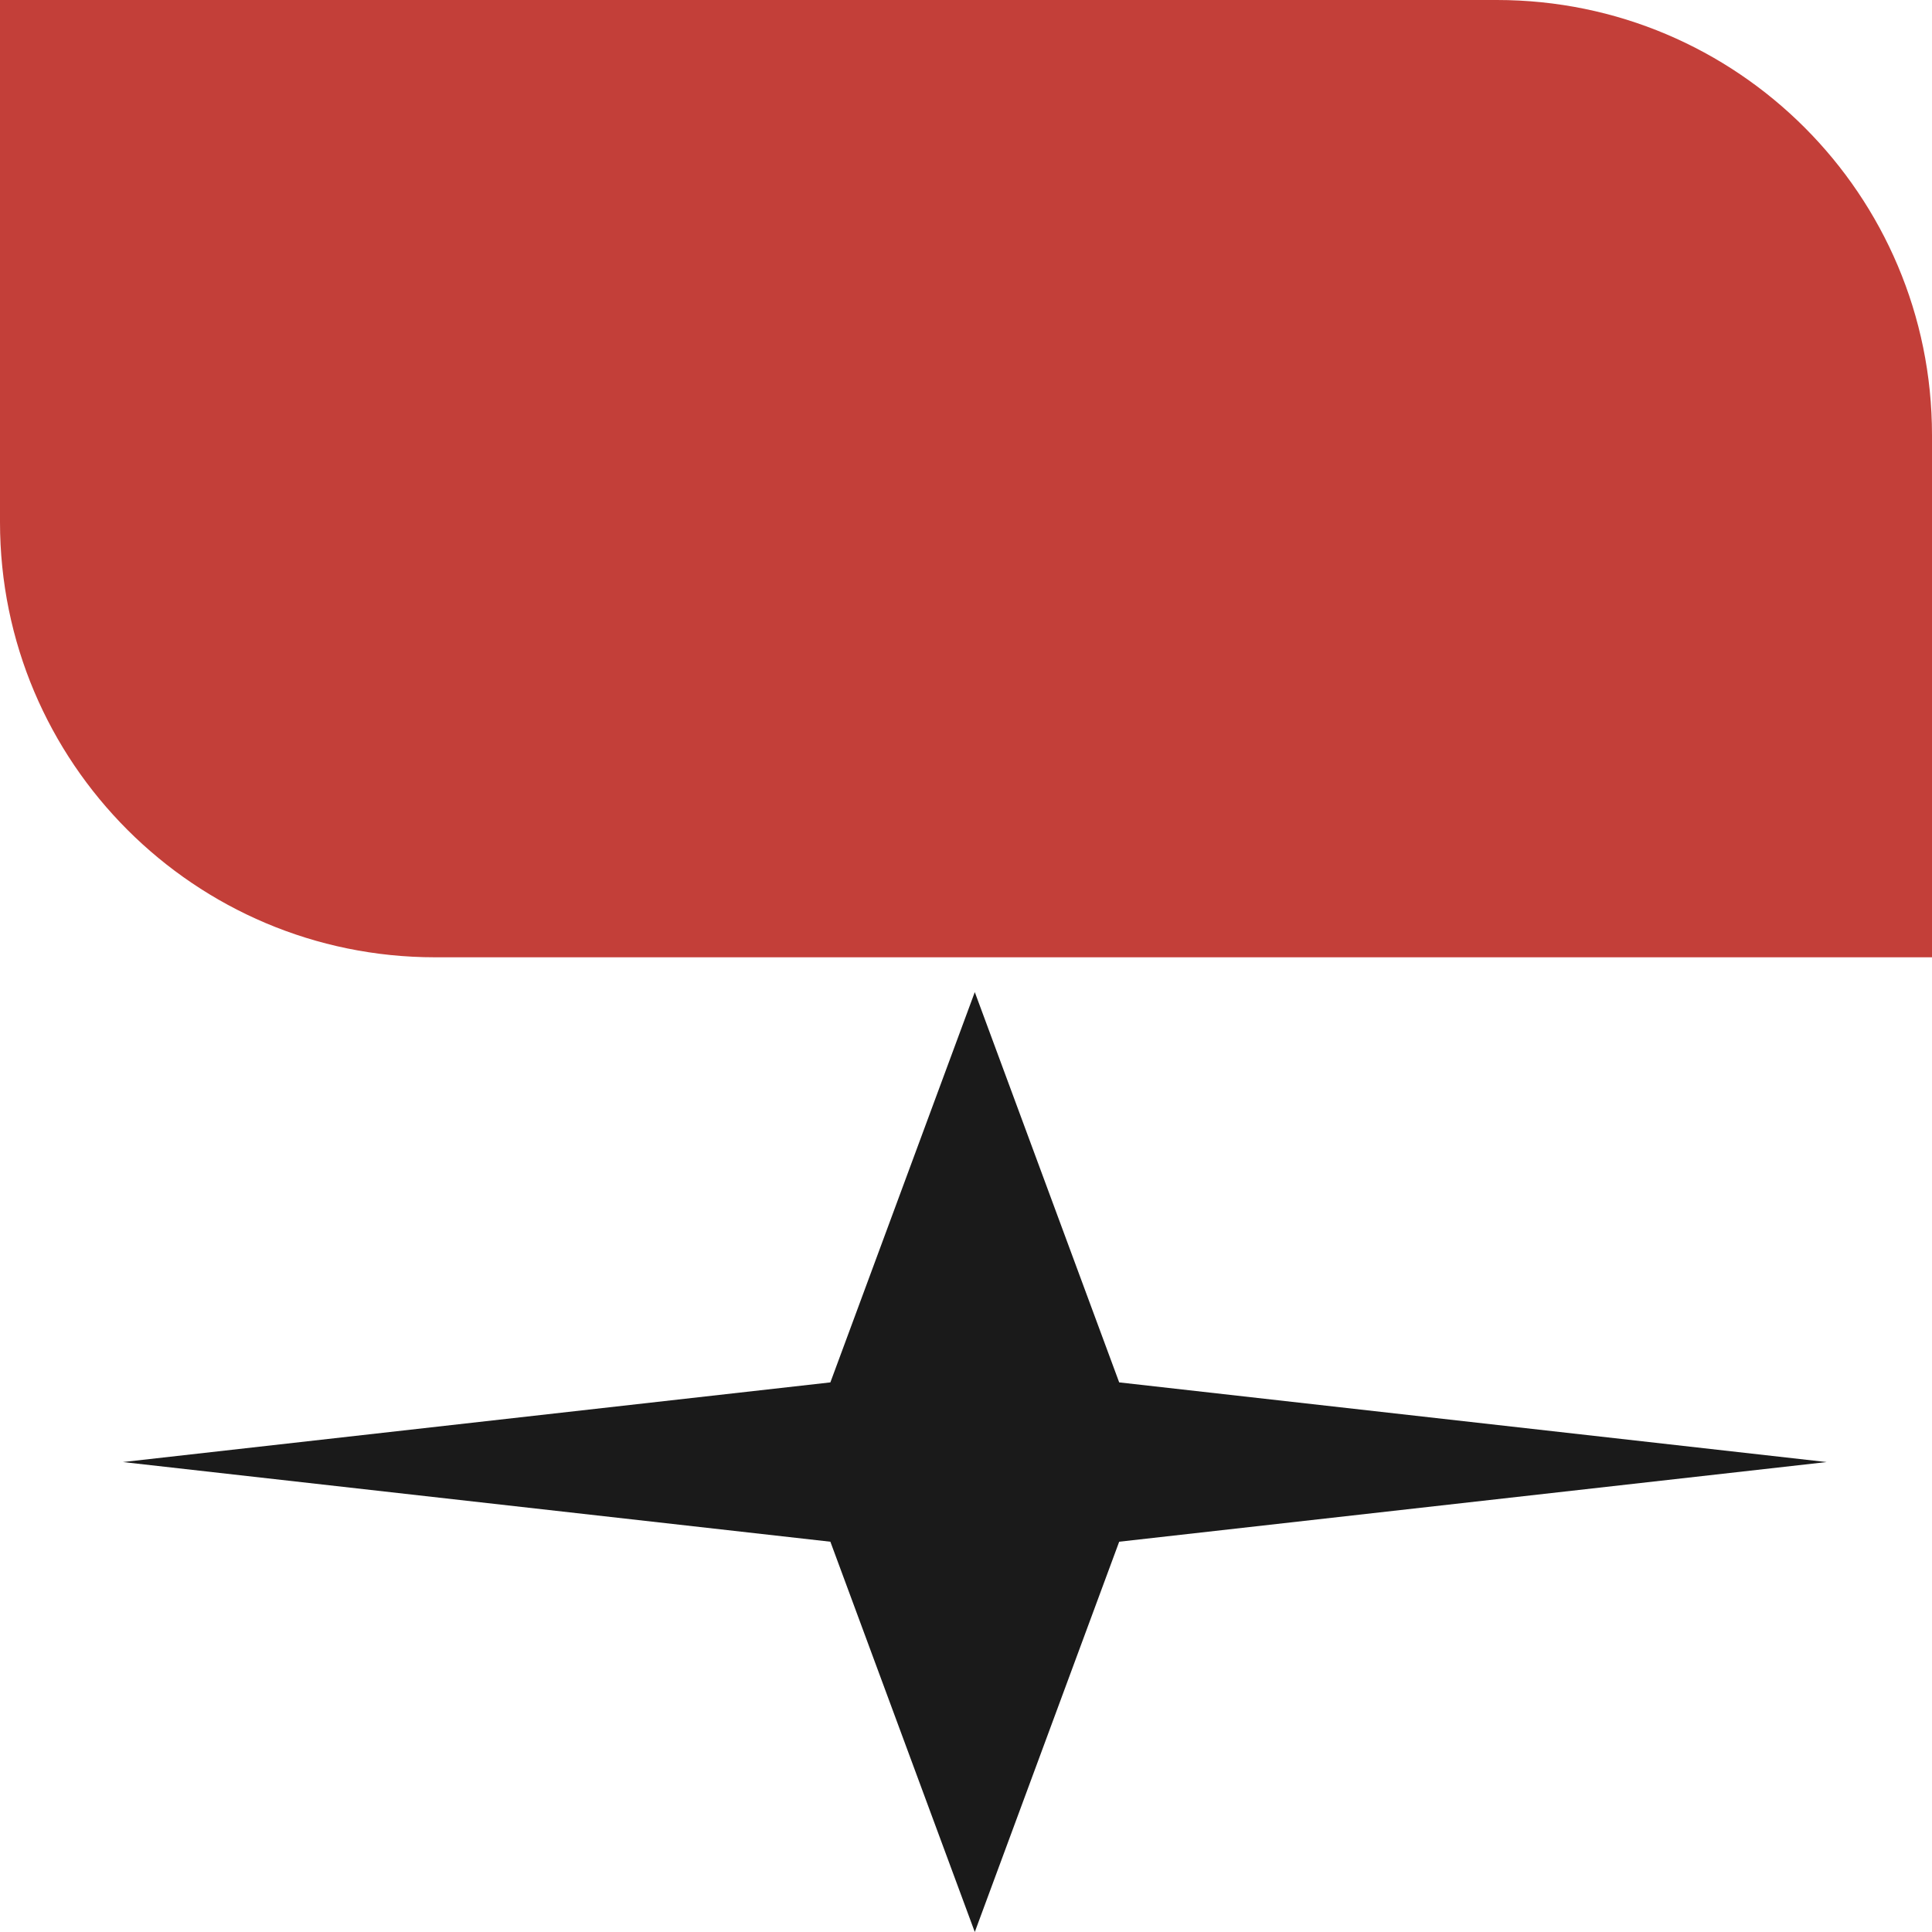
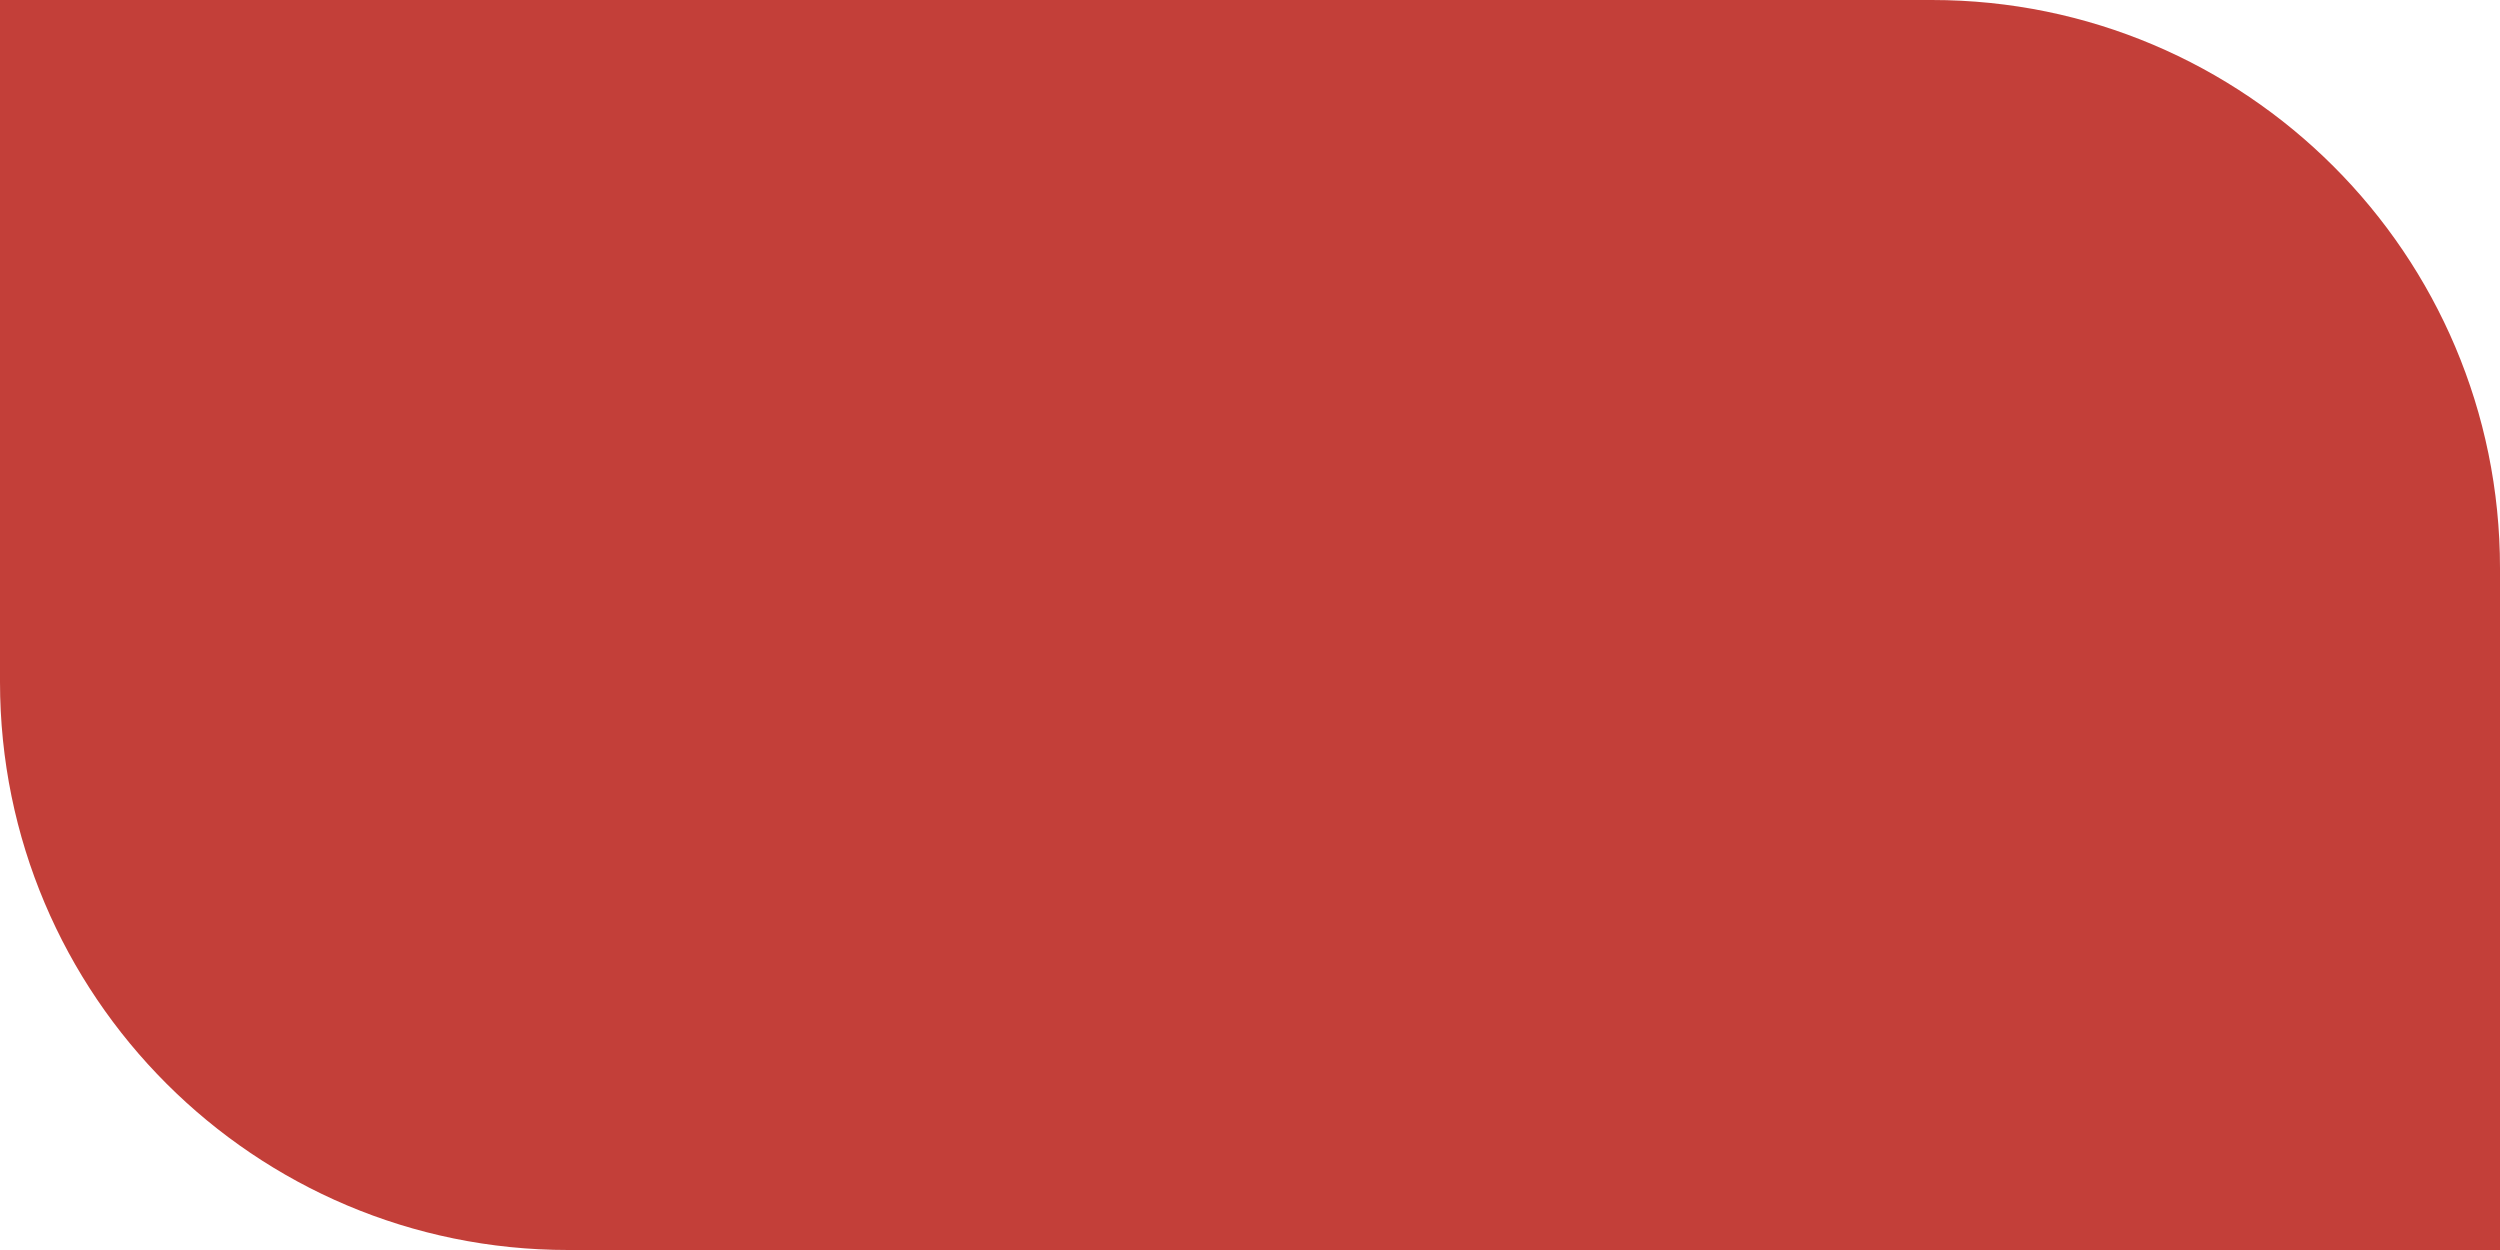
- <svg xmlns="http://www.w3.org/2000/svg" width="111" height="111" viewBox="0 0 111 111" fill="none">
-   <path d="M0 0H86C99.807 0 111 11.193 111 25V55H25C11.193 55 0 43.807 0 30V0Z" fill="#C33F39" />
-   <path d="M64.301 88.577L104.945 84L64.301 79.423L56.005 57L47.708 79.423L7.064 84L47.708 88.577L56.005 111L64.301 88.577Z" fill="#1A1A1A" />
+ <svg xmlns="http://www.w3.org/2000/svg" width="110" height="55" viewBox="0 0 110 55" fill="none">
+   <path d="M0 0H85C98.807 0 110 11.193 110 25V55H25C11.193 55 0 43.807 0 30V0Z" fill="#C33F39" />
</svg>
